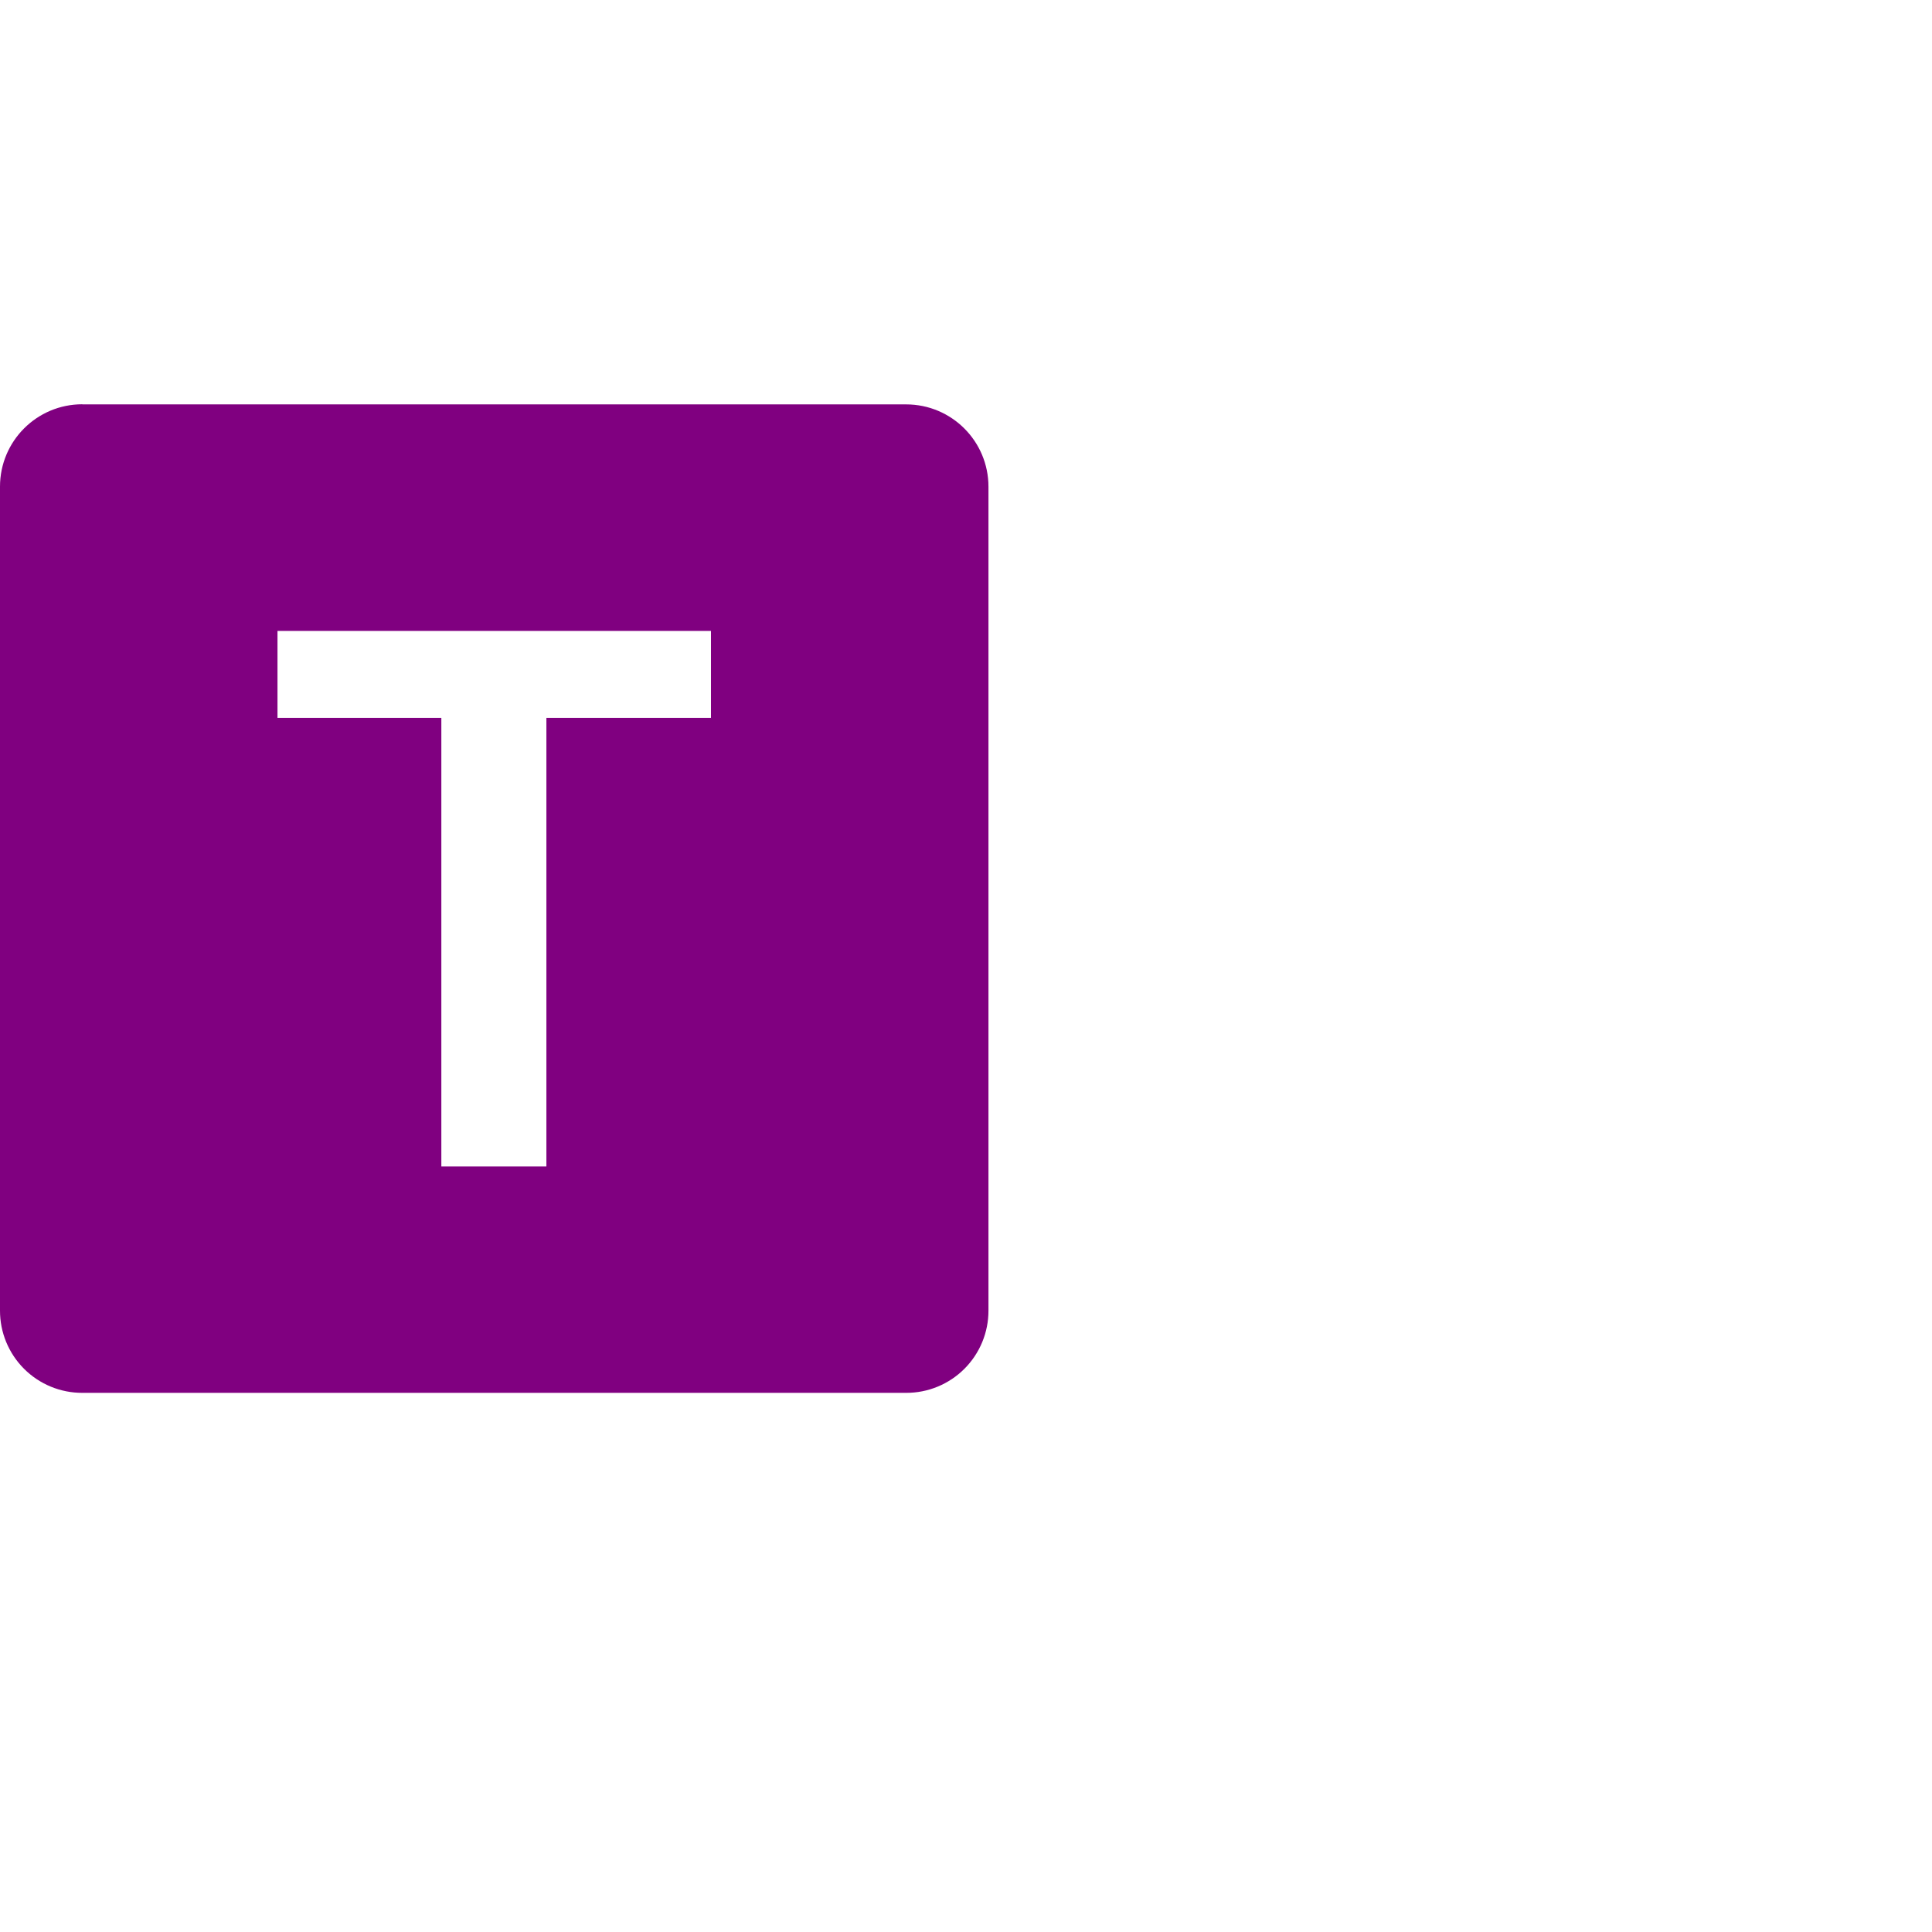
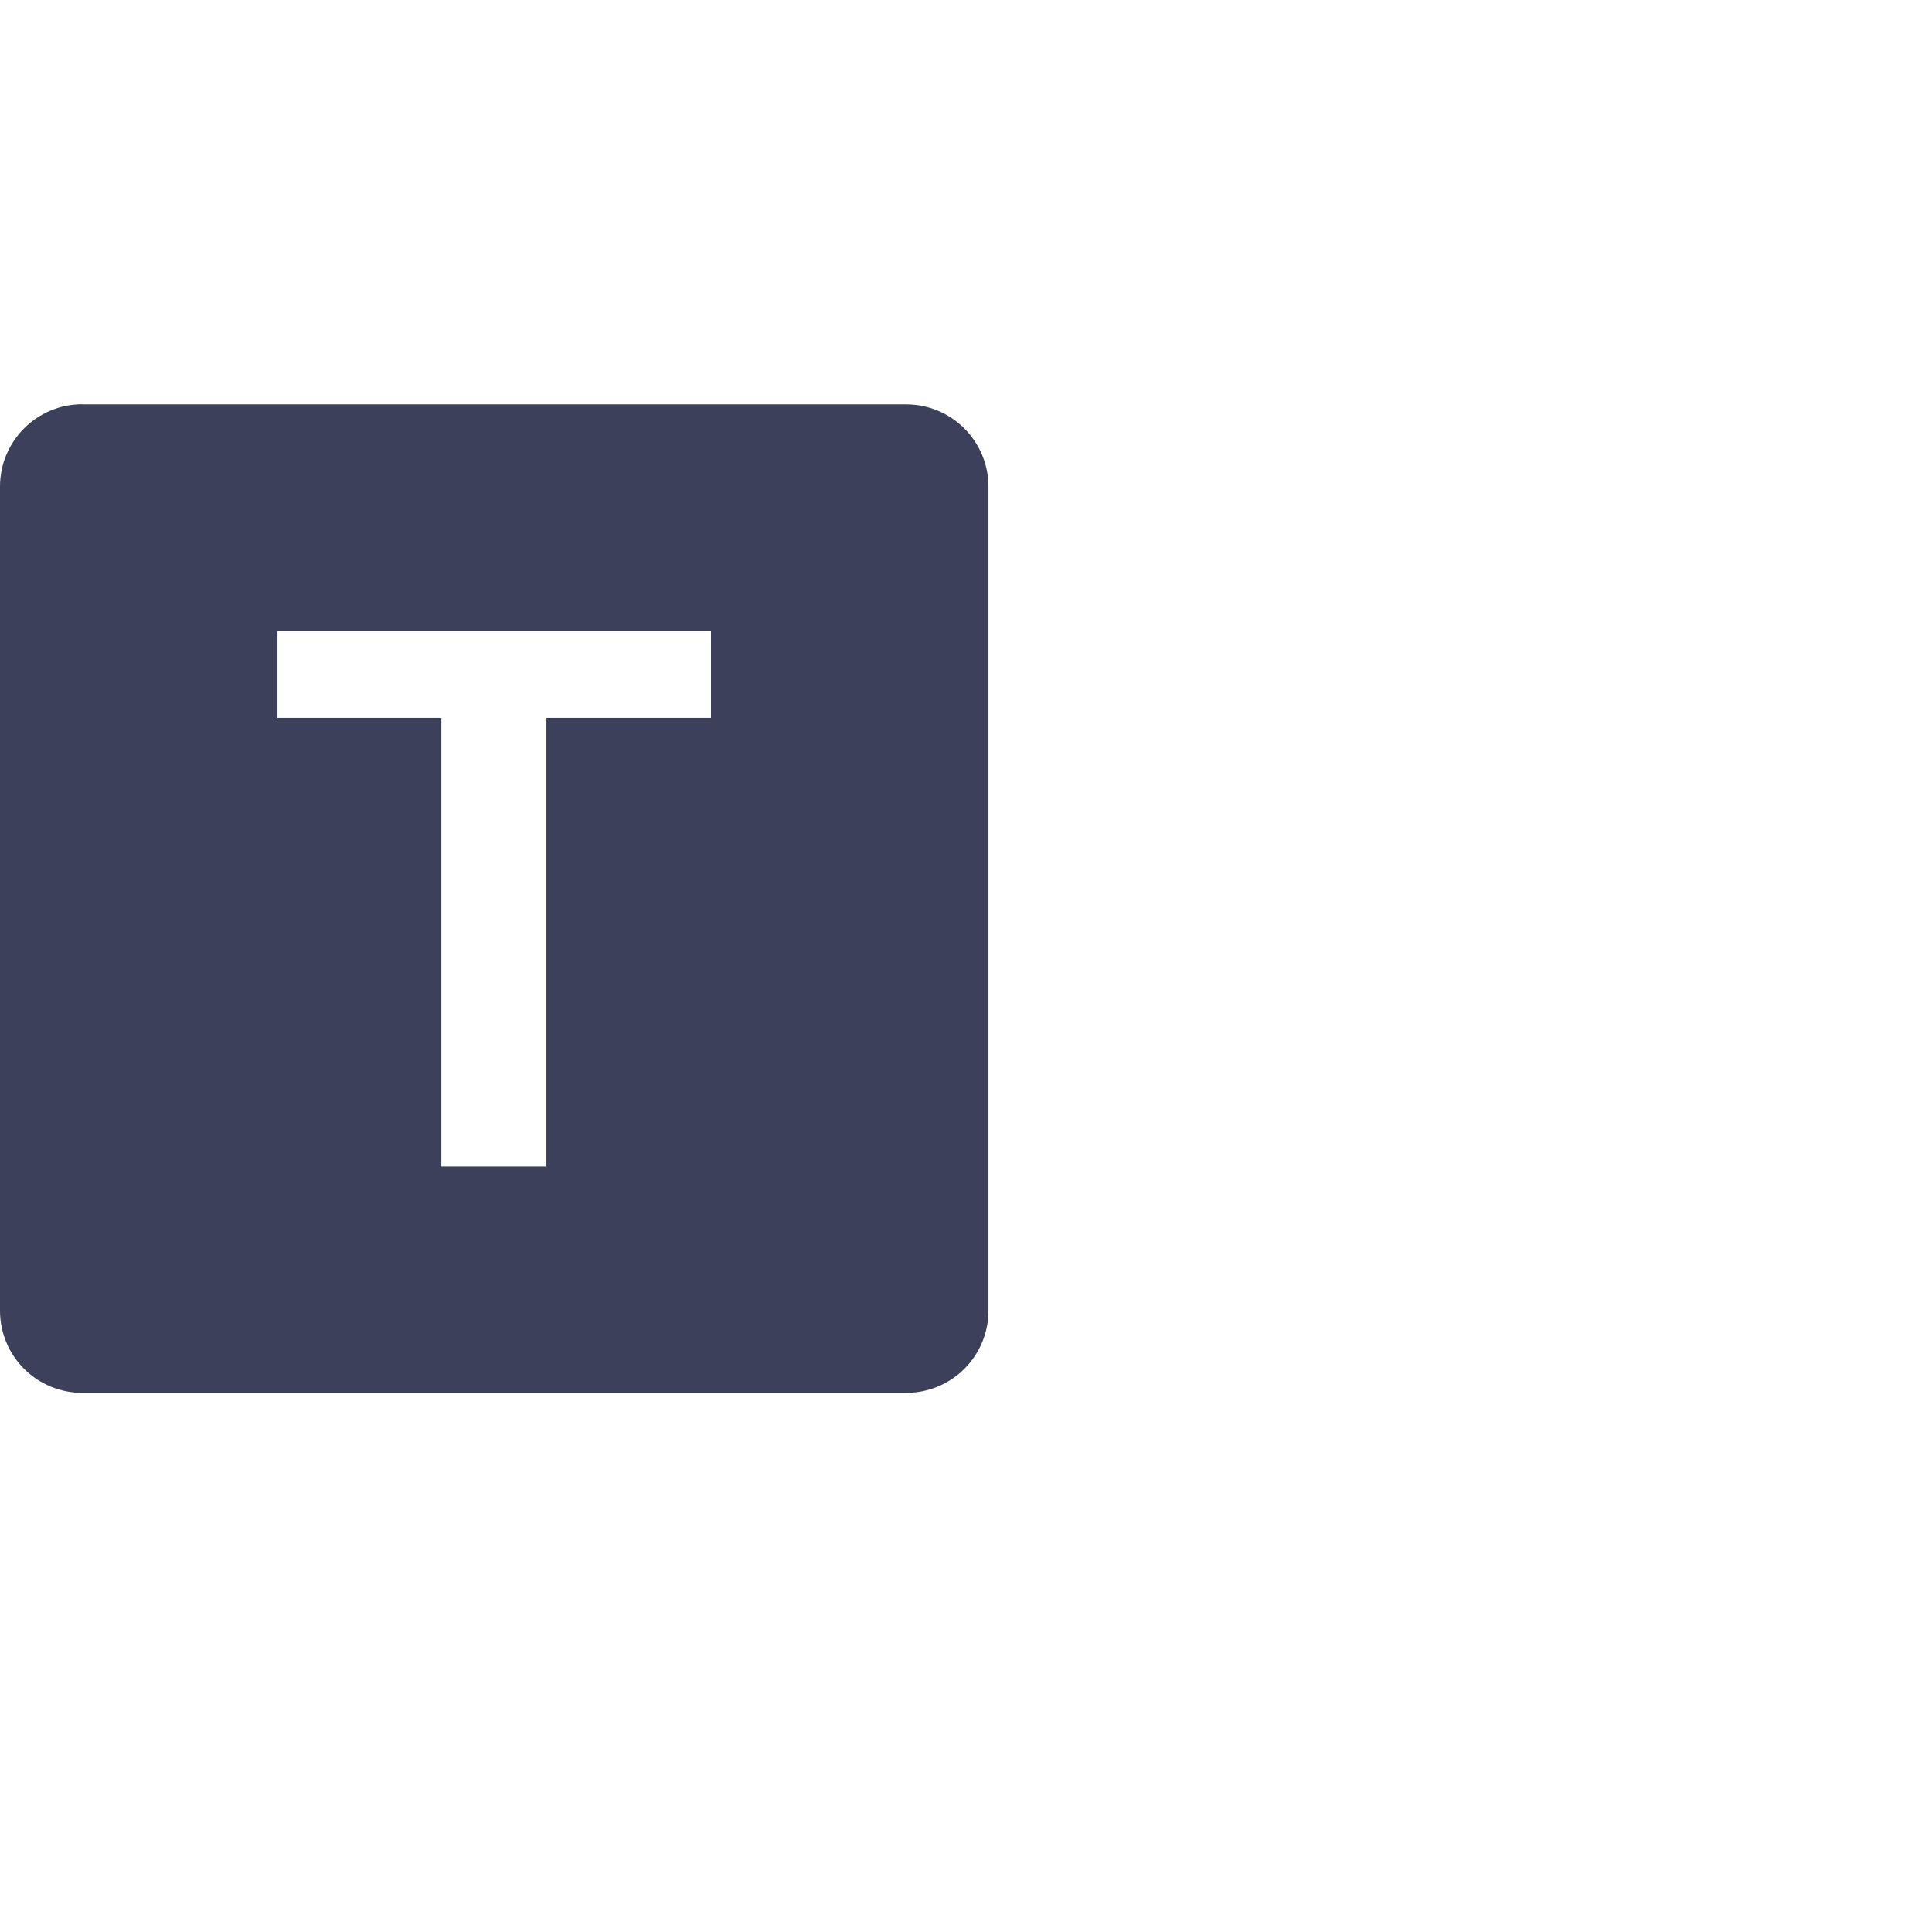
- <svg xmlns="http://www.w3.org/2000/svg" width="48" height="48" fill="purple" class="bi bi-microsoft-teams" viewBox="0 0 16 16">
+ <svg xmlns="http://www.w3.org/2000/svg" width="16" height="16" fill="#3D405B" class="bi bi-microsoft-teams" viewBox="0 0 16 16">
  <path d="M.682 3.349h6.822c.377 0 .682.305.682.682v6.822a.68.68 0 0 1-.682.682H.682A.68.68 0 0 1 0 10.853V4.03c0-.377.305-.682.682-.682Zm5.206 2.596v-.72h-3.59v.72h1.357V9.66h.87V5.945z" />
</svg>
